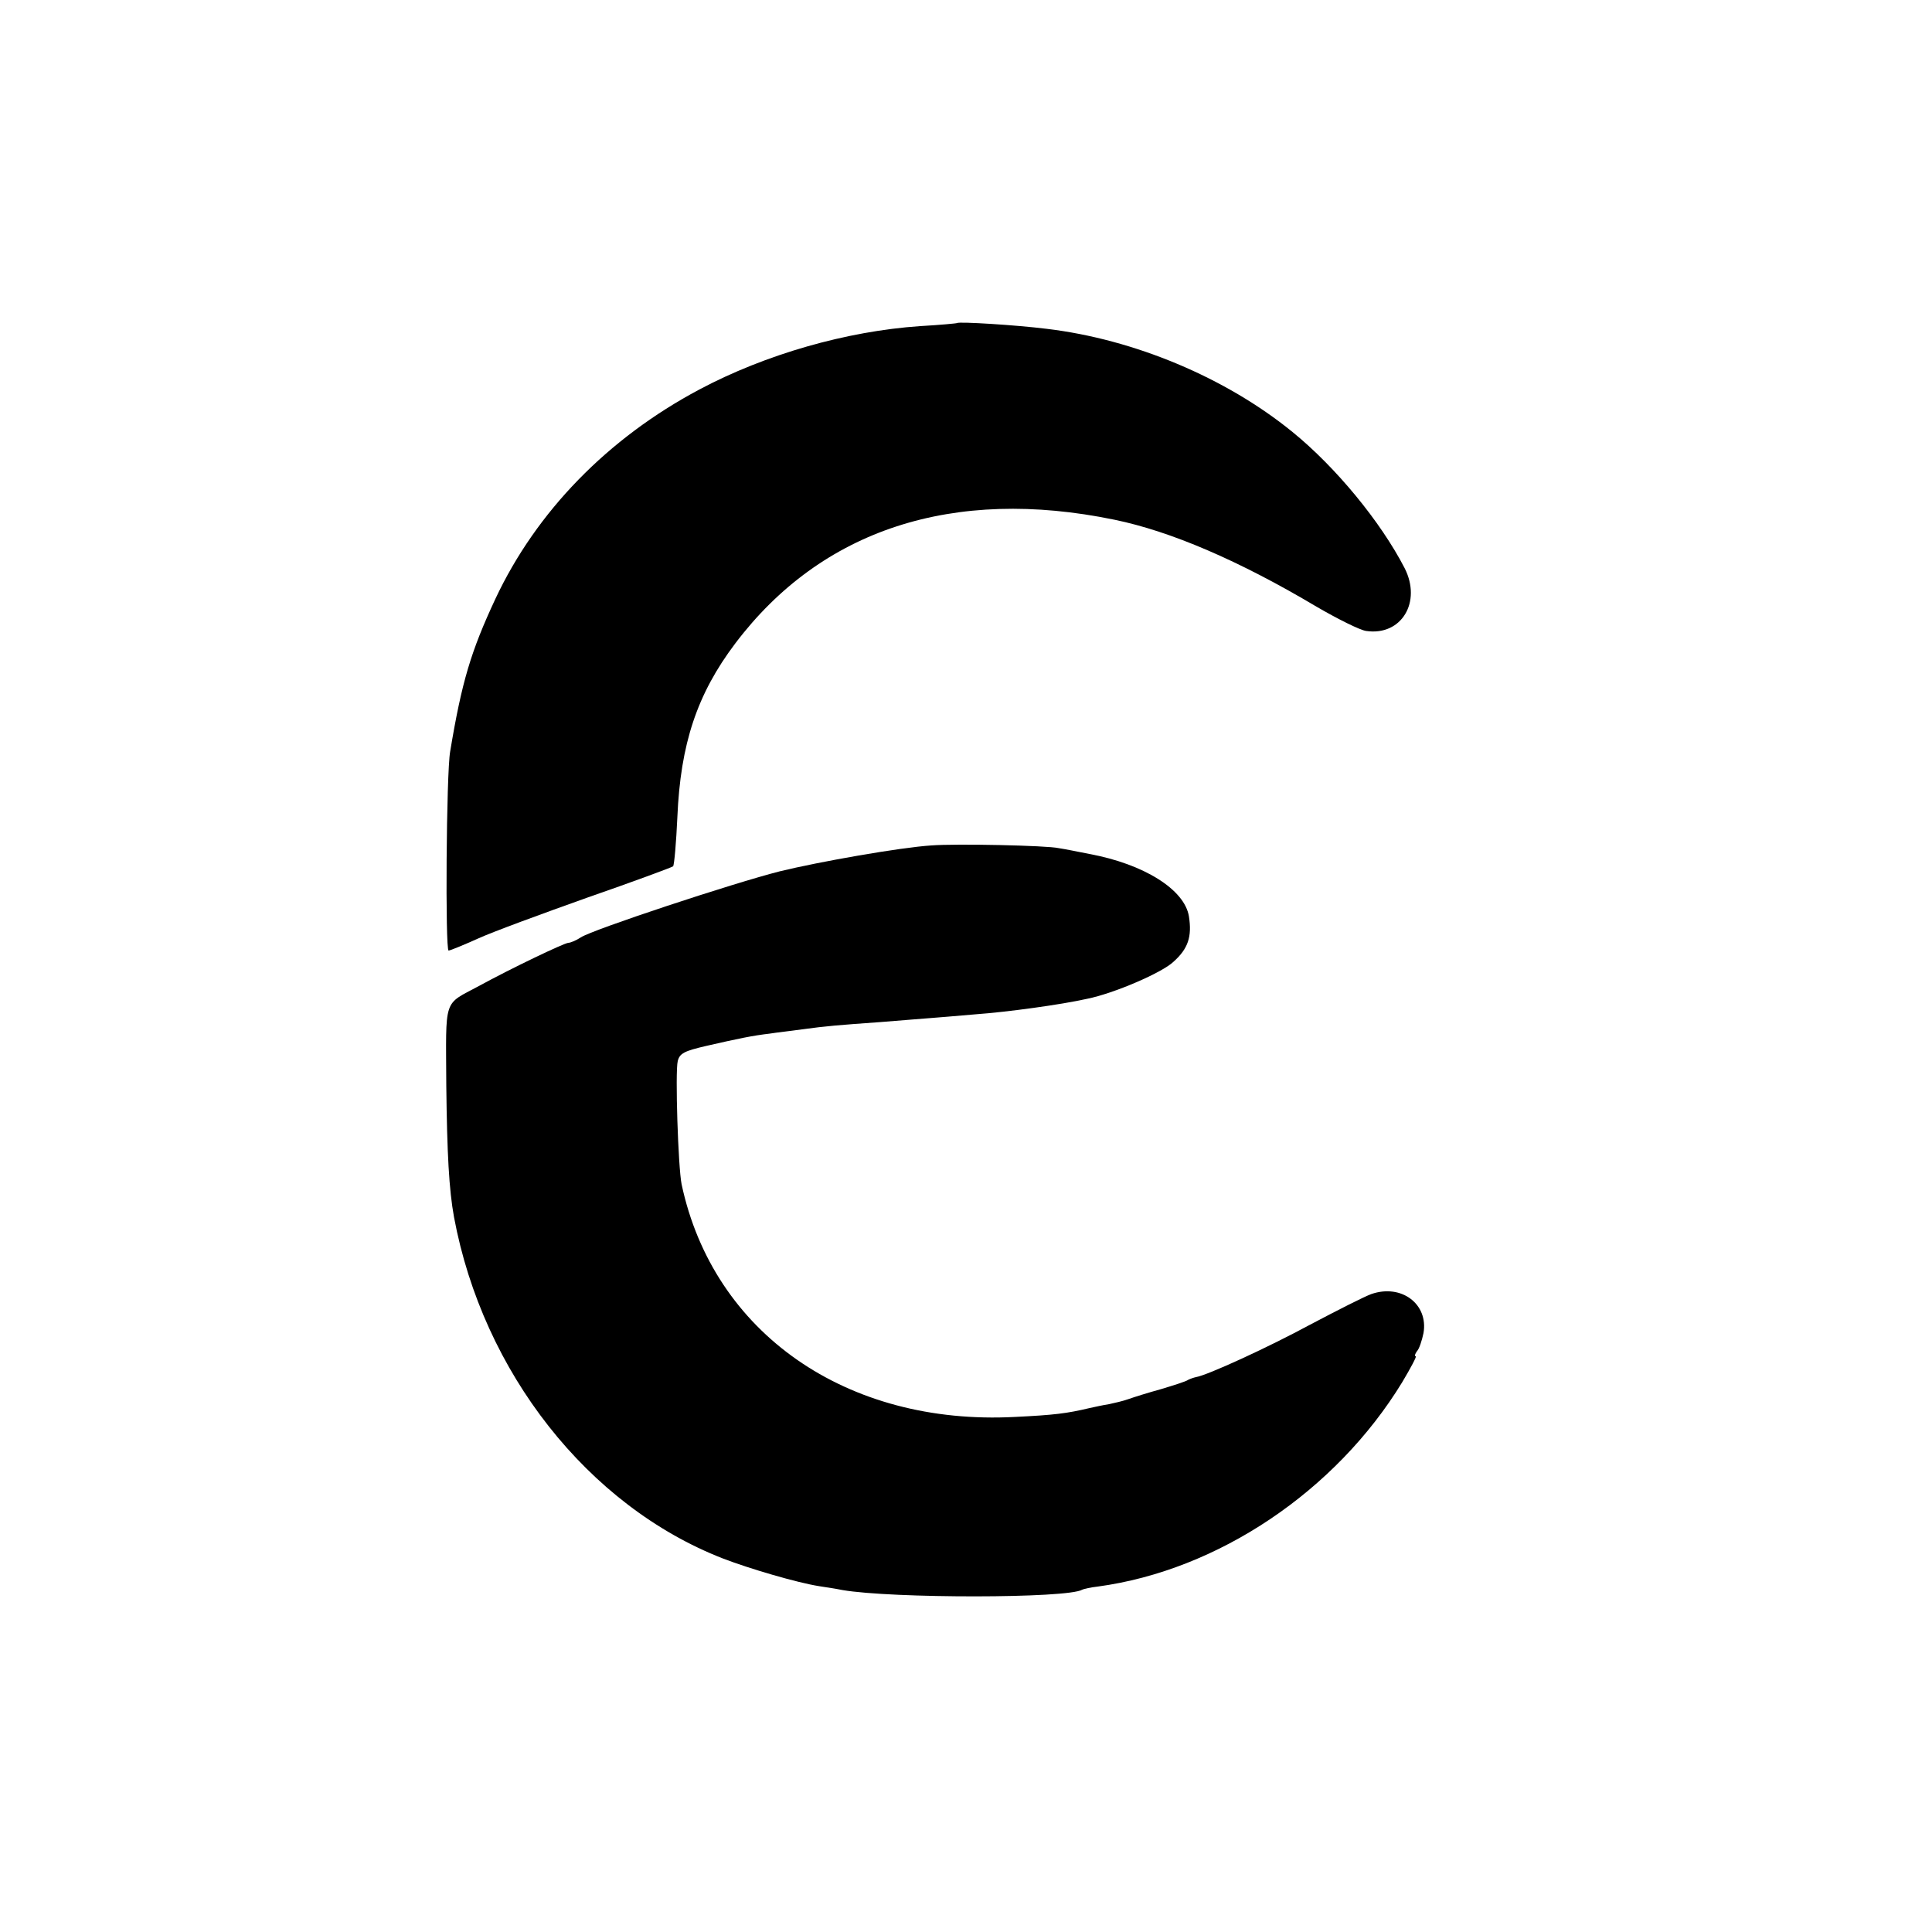
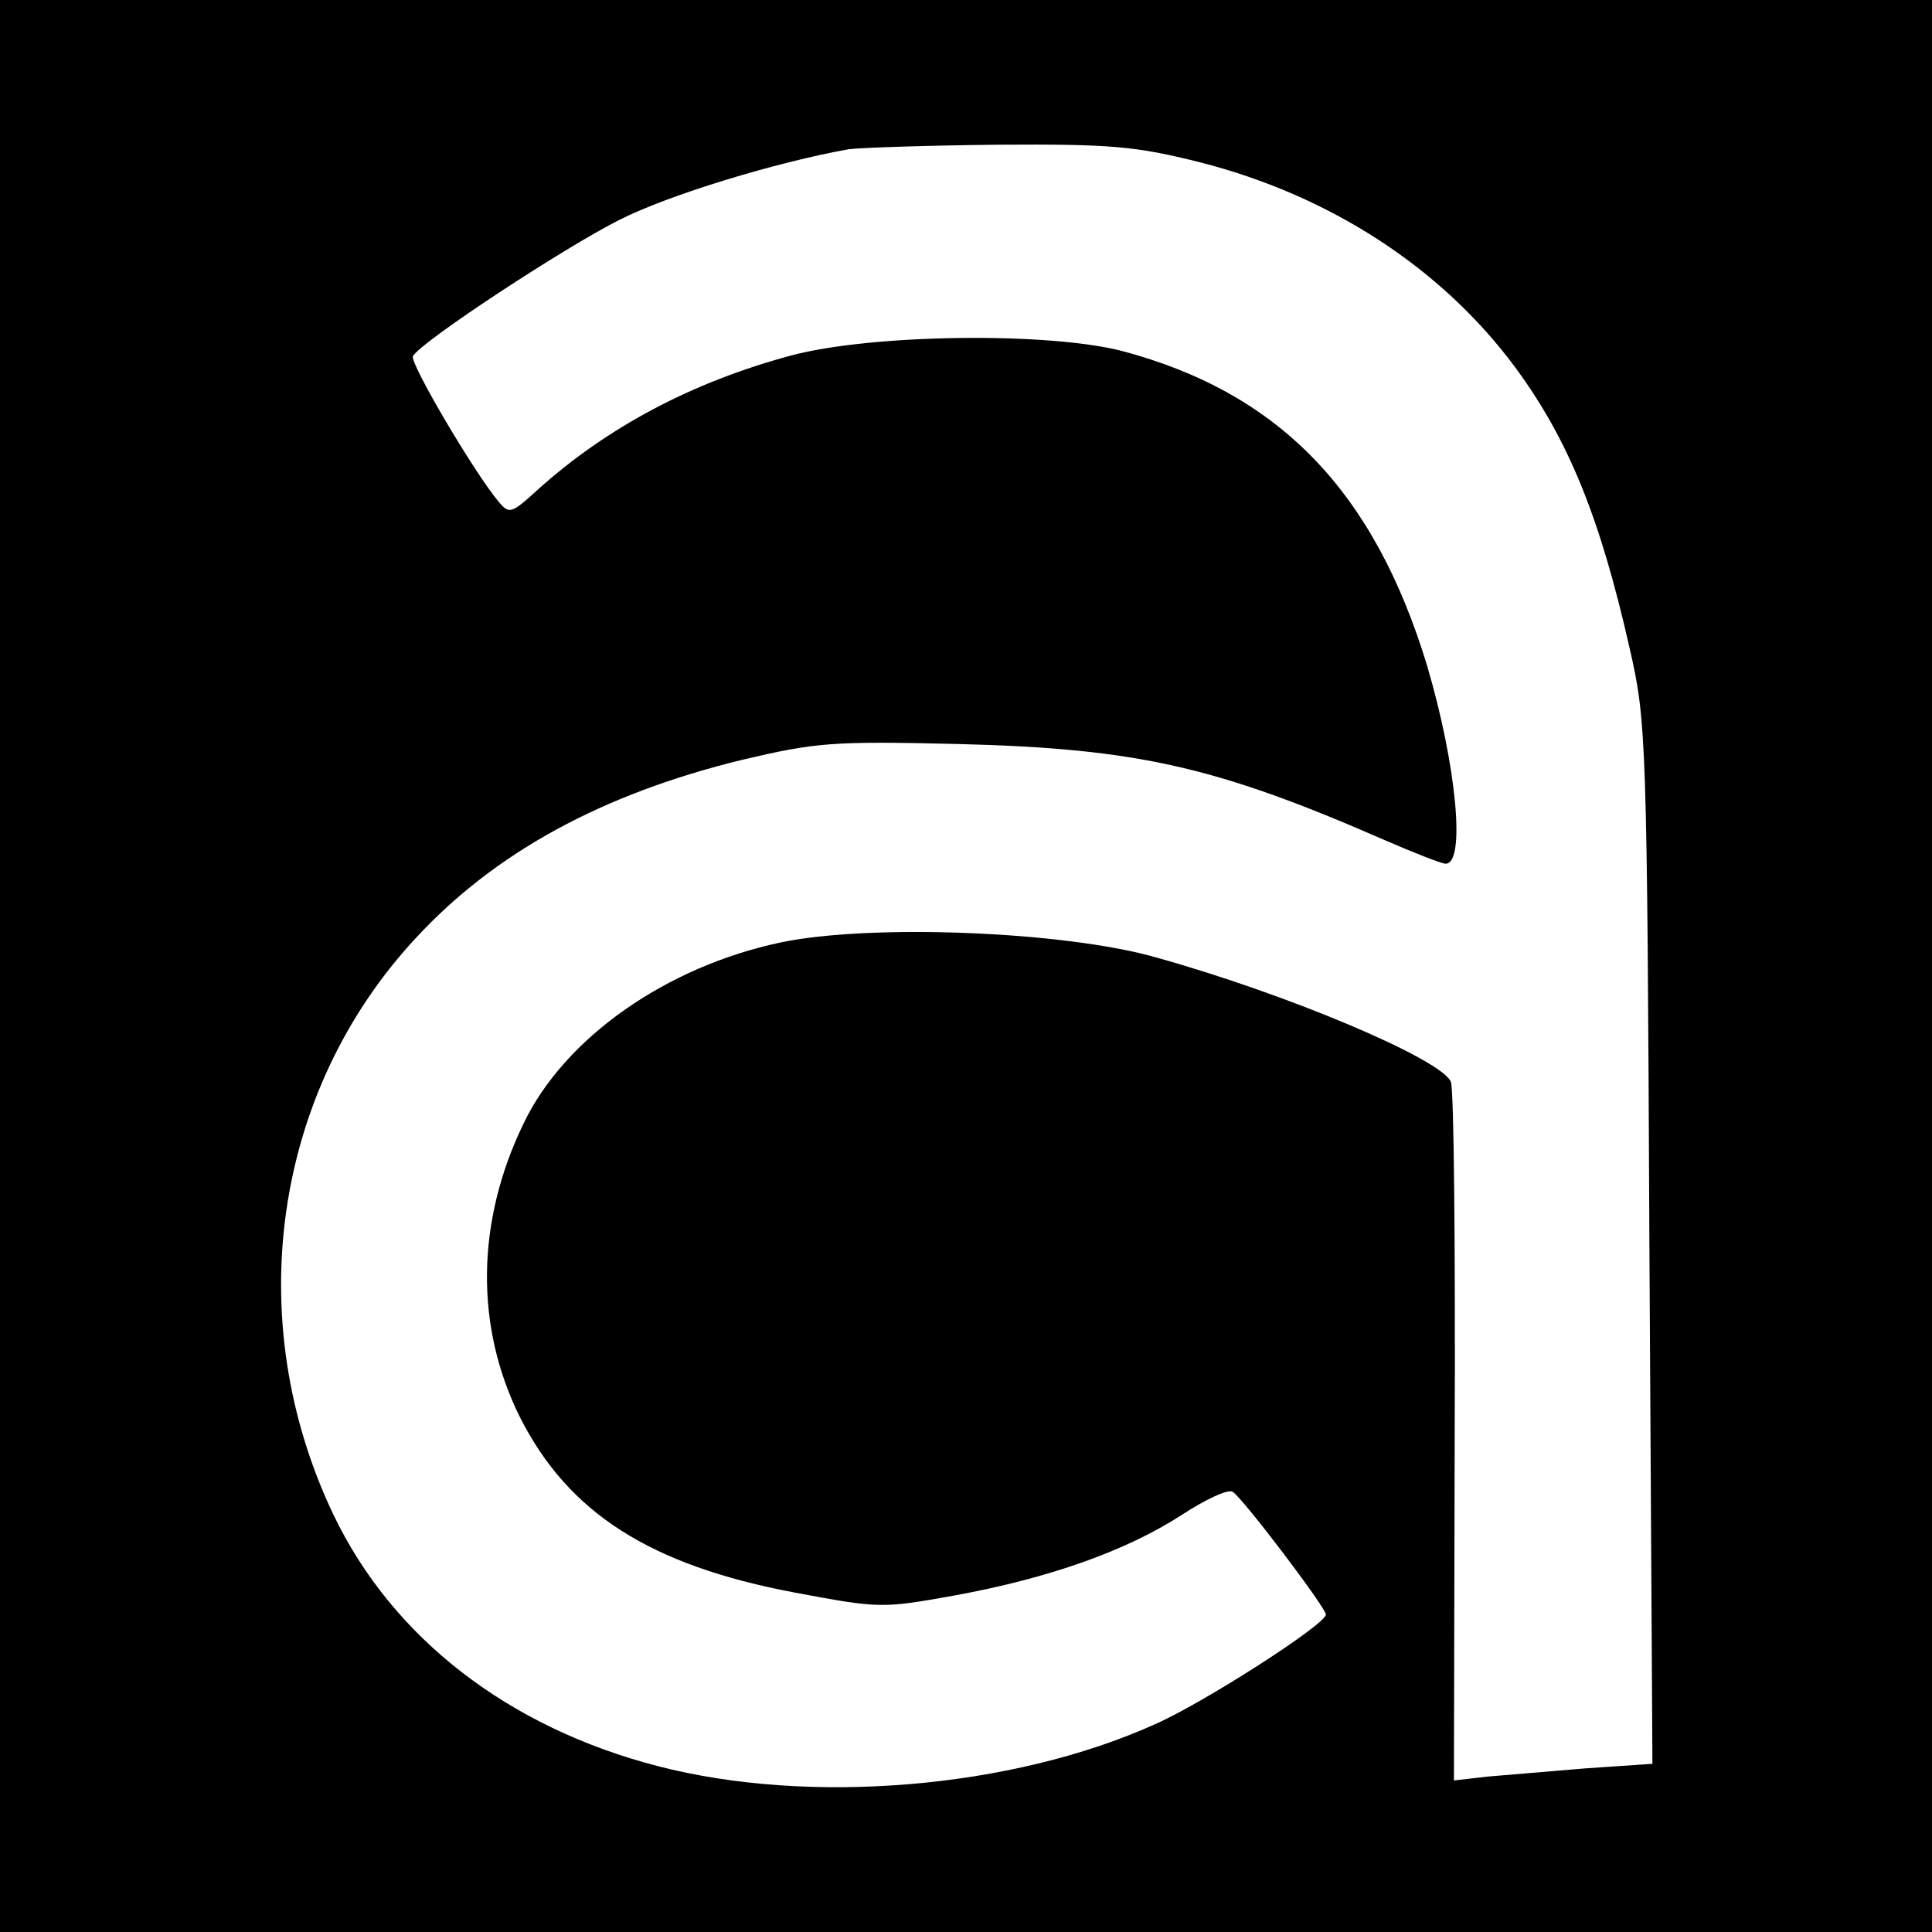
- <svg xmlns="http://www.w3.org/2000/svg" version="1.0" width="500pt" height="500pt" viewBox="0 0 500 500" preserveAspectRatio="xMidYMid meet">
-   <g transform="translate(0,500) scale(0.1,-0.1)" fill="#000000" stroke="none">
-     <path d="M2477 4164 c-1 -1 -44 -5 -96 -8 -190 -13 -400 -73 -571 -164 -237 -126 -422 -316 -528 -542 -63 -135 -87 -214 -117 -395 -10 -56 -13 -515 -4 -515 4 0 38 14 76 31 37 17 165 64 283 106 118 41 218 78 222 81 3 4 8 61 11 127 8 190 51 319 150 450 223 295 564 406 981 320 146 -30 323 -106 523 -225 55 -32 113 -61 129 -63 91 -13 144 75 99 163 -62 120 -178 261 -290 352 -173 141 -410 240 -636 267 -80 10 -227 19 -232 15z" />
-     <path d="M2410 2812 c-79 -5 -290 -42 -392 -67 -122 -31 -485 -151 -515 -171 -12 -8 -27 -14 -32 -14 -10 0 -148 -66 -232 -112 -93 -50 -85 -27 -84 -258 2 -175 7 -269 20 -340 75 -402 347 -747 695 -883 70 -27 193 -63 250 -72 19 -3 46 -7 60 -10 128 -22 584 -22 621 1 4 2 22 6 40 8 311 42 616 247 788 529 22 37 38 67 35 67 -4 0 -2 6 3 13 6 6 13 28 17 47 13 75 -57 128 -135 101 -17 -6 -88 -42 -158 -79 -111 -60 -266 -131 -296 -136 -5 -1 -14 -4 -20 -7 -5 -4 -37 -14 -70 -24 -33 -9 -71 -21 -85 -26 -14 -5 -36 -10 -50 -13 -14 -2 -36 -7 -50 -10 -59 -14 -91 -18 -193 -23 -436 -23 -781 217 -863 602 -9 44 -17 291 -10 319 5 20 17 26 73 39 83 19 121 27 165 32 18 3 56 7 83 11 67 9 94 11 205 19 52 4 109 9 125 10 17 1 71 6 120 10 83 6 221 25 288 40 70 14 195 68 224 96 38 34 48 65 40 117 -11 70 -117 136 -258 162 -30 6 -65 13 -79 15 -30 7 -267 12 -330 7z" />
+ <svg xmlns="http://www.w3.org/2000/svg" version="1.0" width="255pt" height="255pt" viewBox="0 0 255 255" preserveAspectRatio="xMidYMid meet">
+   <g transform="translate(0,255) scale(0.1,-0.1)" fill="#000000" stroke="none">
+     <path d="M0 1275 l0 -1275 1275 0 1275 0 0 1275 0 1275 -1275 0 -1275 0 0 -1275z m1583 1061 c173 -44 320 -140 417 -271 70 -95 112 -198 151 -371 22 -96 23 -118 26 -786 l4 -686 -88 -6 c-48 -4 -107 -9 -131 -11 l-43 -5 1 453 c1 248 -1 460 -5 469 -12 30 -216 116 -388 164 -121 35 -379 45 -497 20 -151 -32 -285 -126 -339 -239 -63 -130 -64 -268 -5 -387 64 -127 172 -196 363 -232 112 -21 115 -21 210 -4 126 23 227 59 300 106 32 21 62 35 68 31 14 -9 123 -153 123 -162 0 -13 -162 -117 -226 -145 -189 -85 -456 -107 -656 -55 -197 51 -350 169 -428 332 -122 256 -80 557 108 760 105 114 247 191 431 236 98 23 118 25 286 21 237 -6 341 -30 563 -127 39 -17 75 -31 80 -31 27 0 14 131 -24 260 -70 232 -196 362 -404 417 -99 25 -329 22 -435 -6 -131 -35 -244 -95 -336 -178 -34 -31 -37 -32 -51 -15 -32 38 -118 184 -113 192 12 20 201 144 273 180 65 33 207 76 302 93 14 2 102 5 196 6 151 1 183 -2 267 -23z" />
  </g>
</svg>
